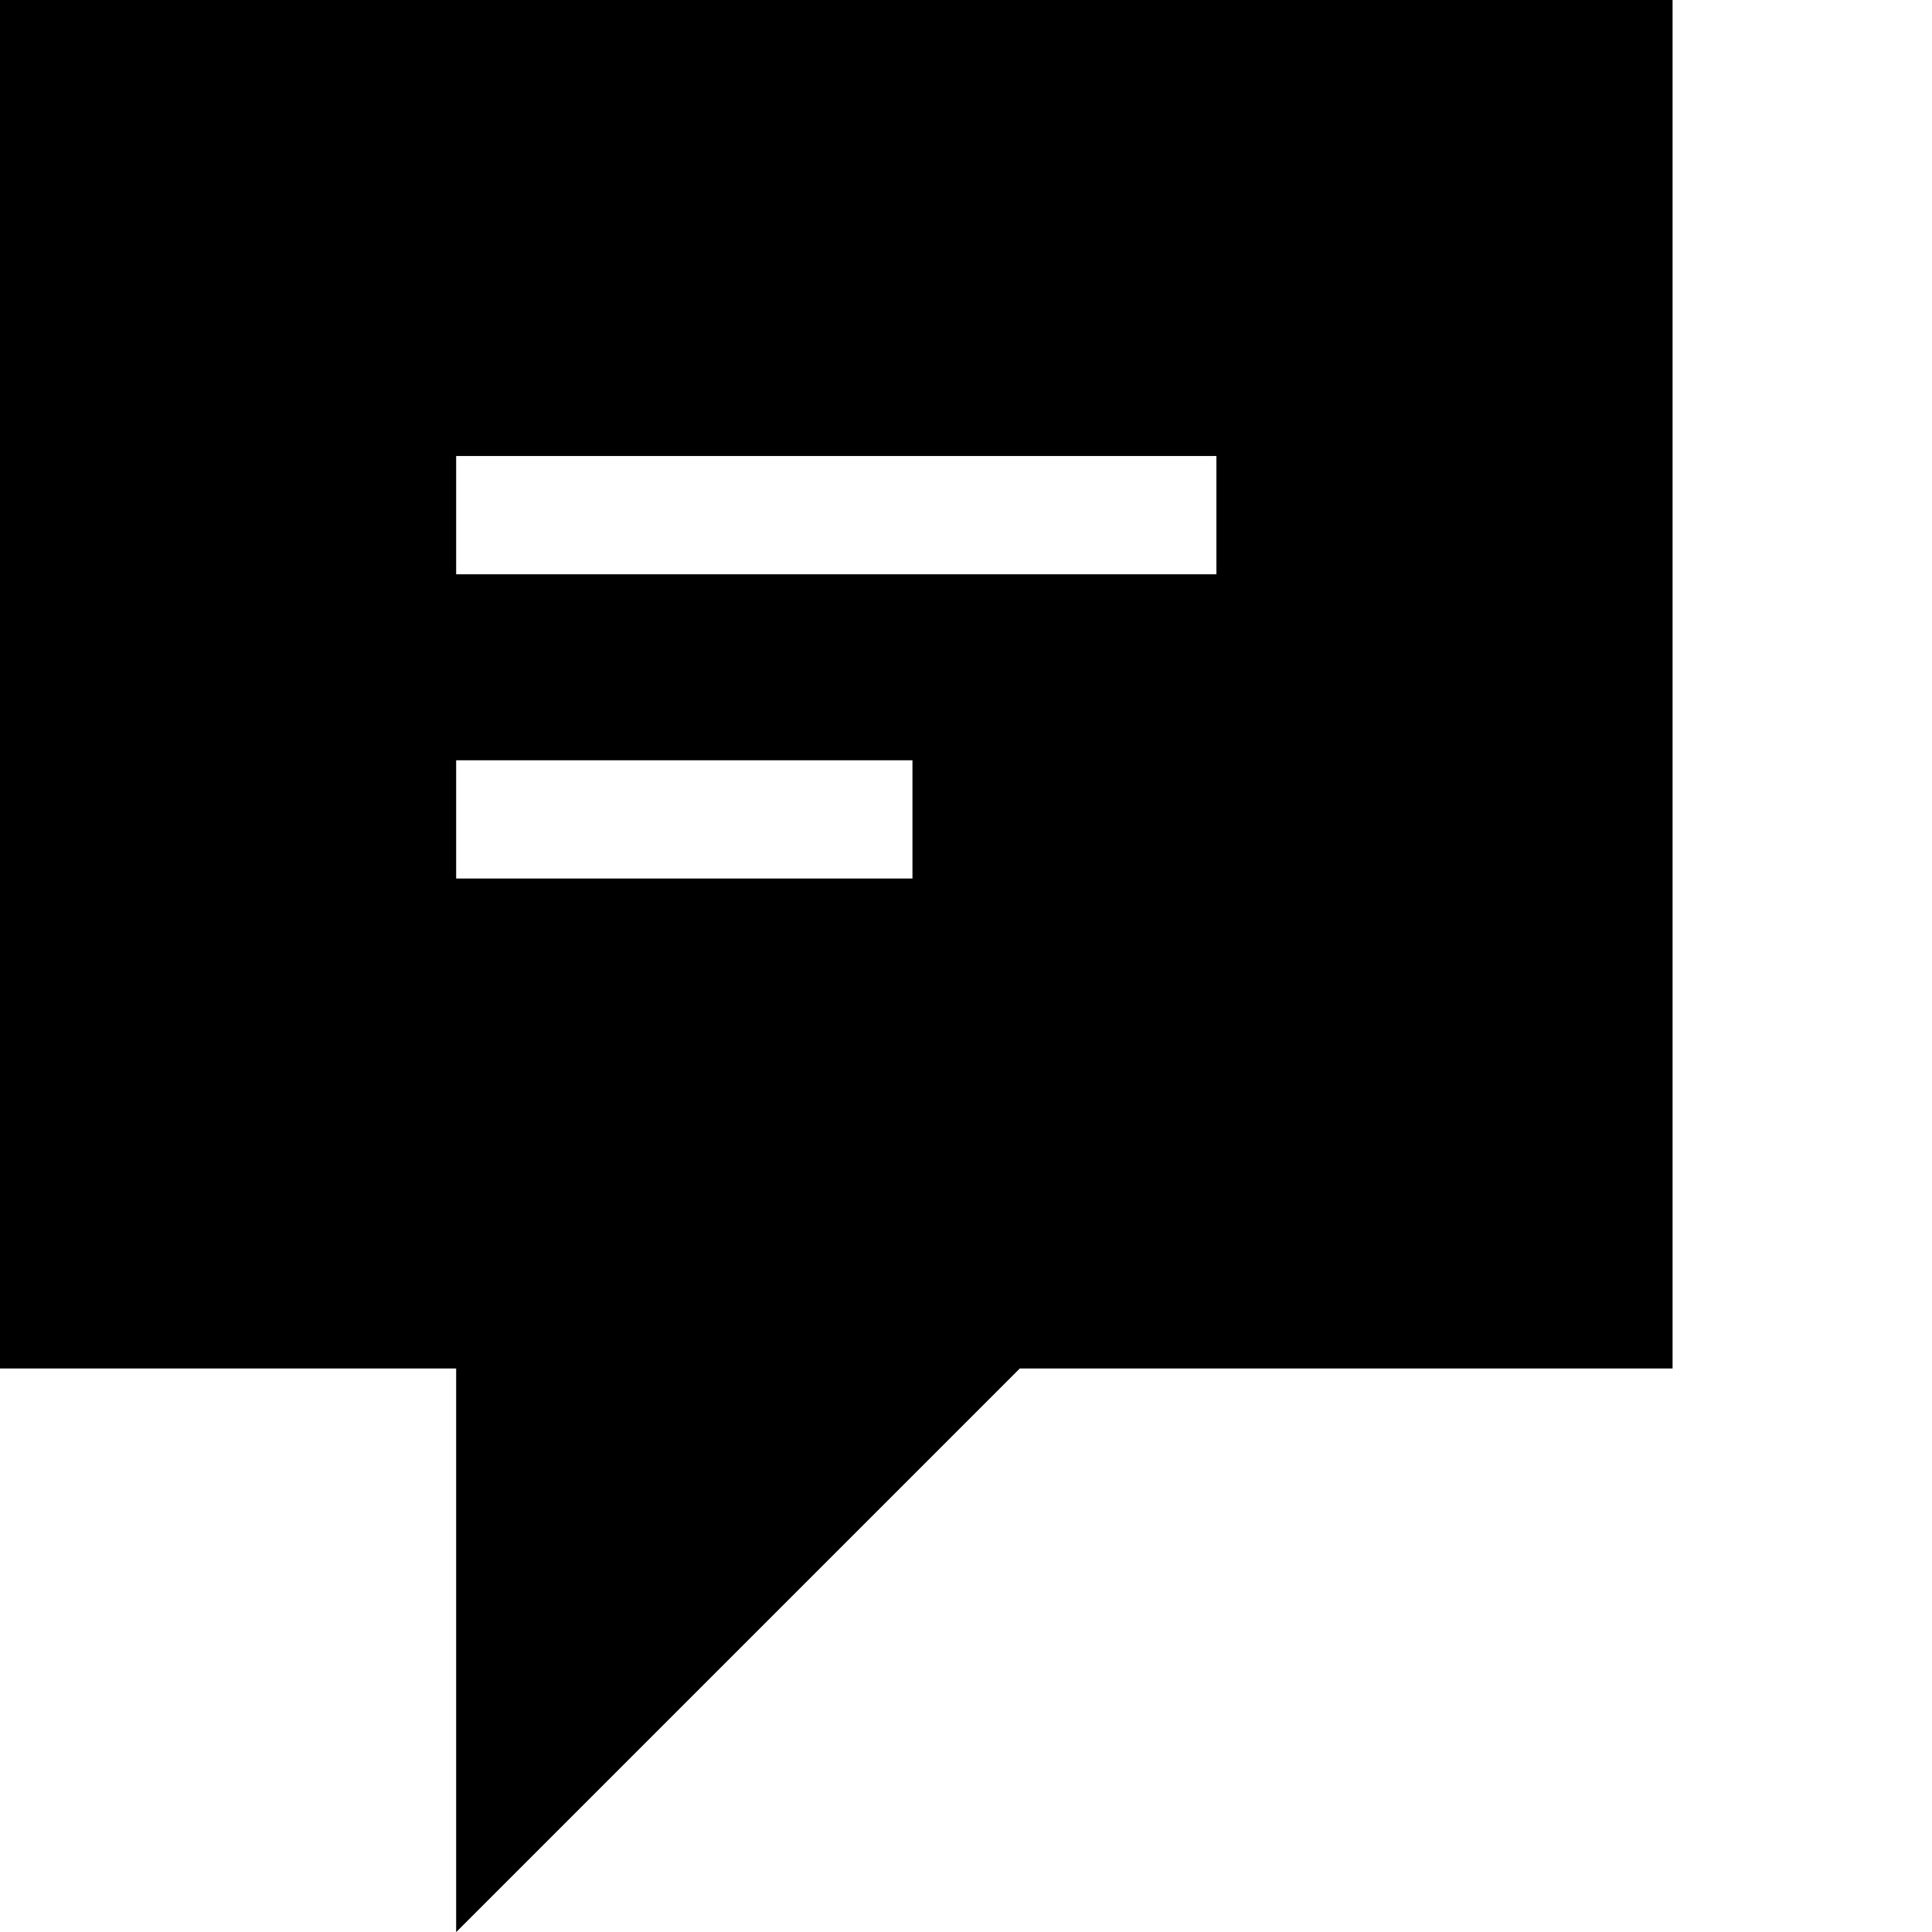
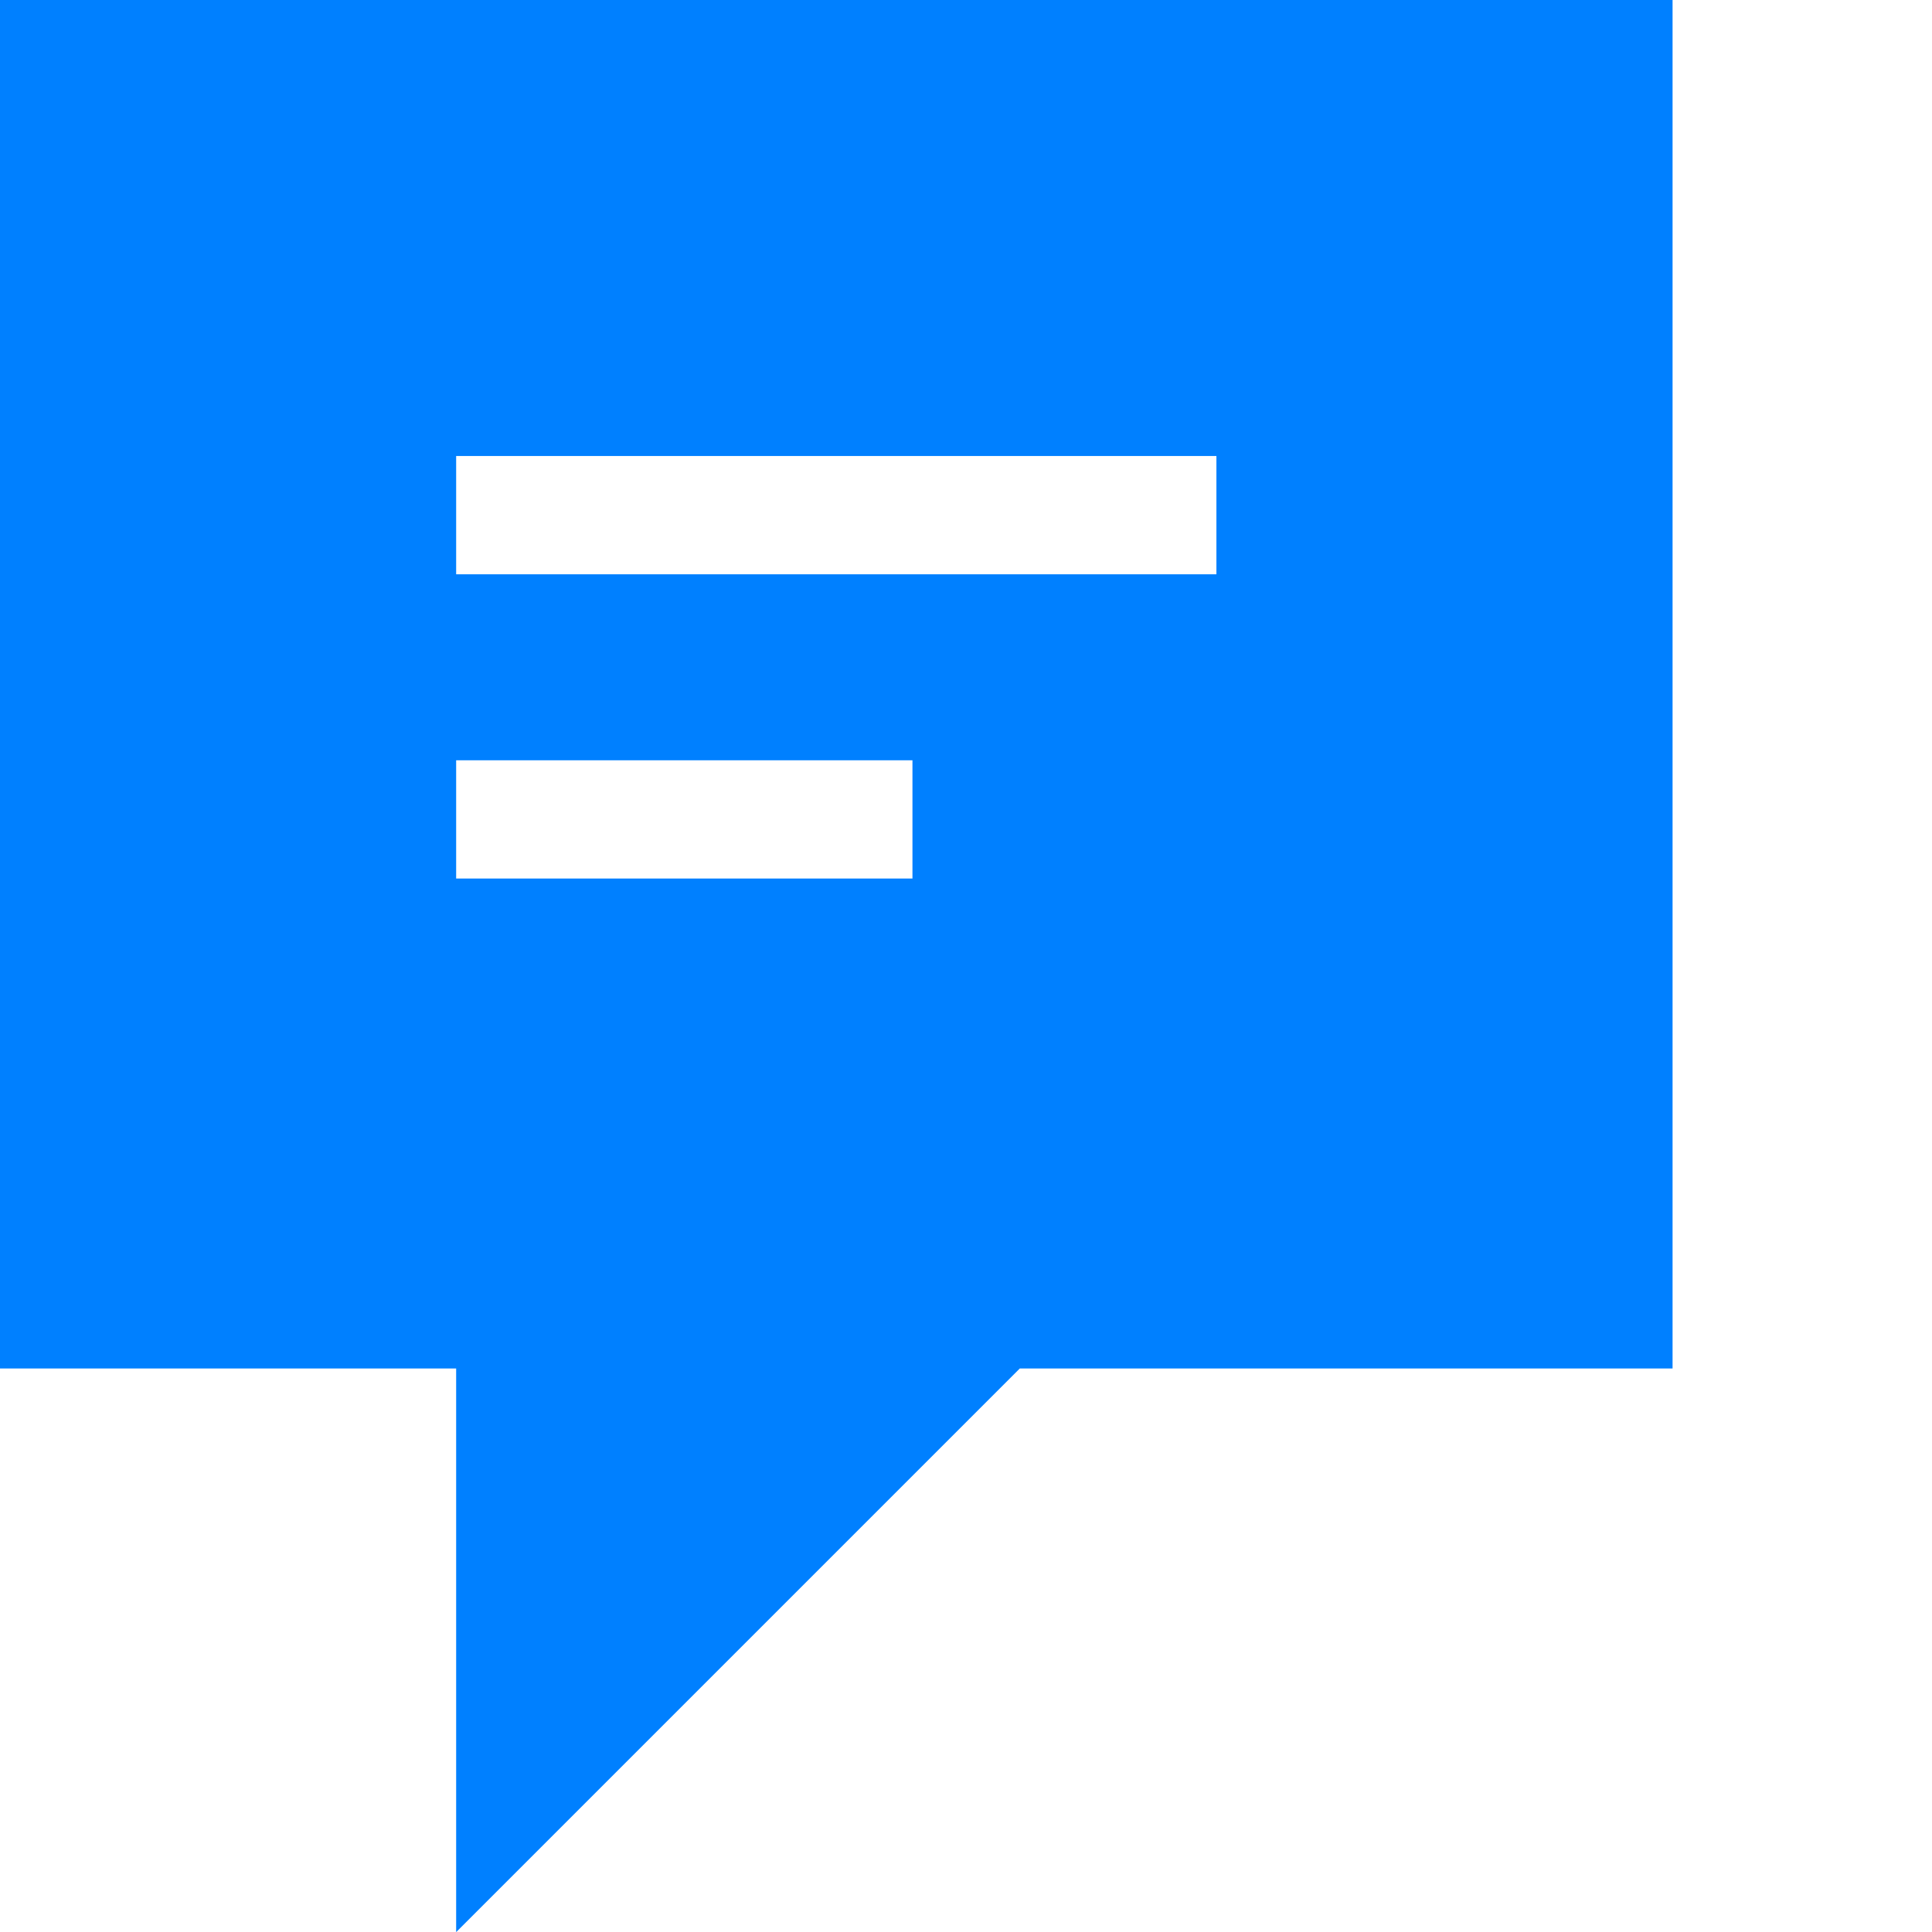
- <svg xmlns="http://www.w3.org/2000/svg" fill="#000000" width="64px" height="64px" viewBox="0 0 1920 1920">
+ <svg xmlns="http://www.w3.org/2000/svg" fill="#0080ff" width="36px" height="36px" viewBox="0 0 1920 1920">
  <g id="SVGRepo_bgCarrier" stroke-width="0" />
  <g id="SVGRepo_tracerCarrier" stroke-linecap="round" stroke-linejoin="round" />
  <g id="SVGRepo_iconCarrier">
    <path d="M1662.178 0v1359.964h-648.703l-560.154 560.154v-560.154H0V0h1662.178ZM906.794 755.55H453.32v117.53h453.473V755.55Zm302.063-302.365H453.32v117.529h755.536V453.185Z" fill-rule="evenodd" />
  </g>
</svg>
